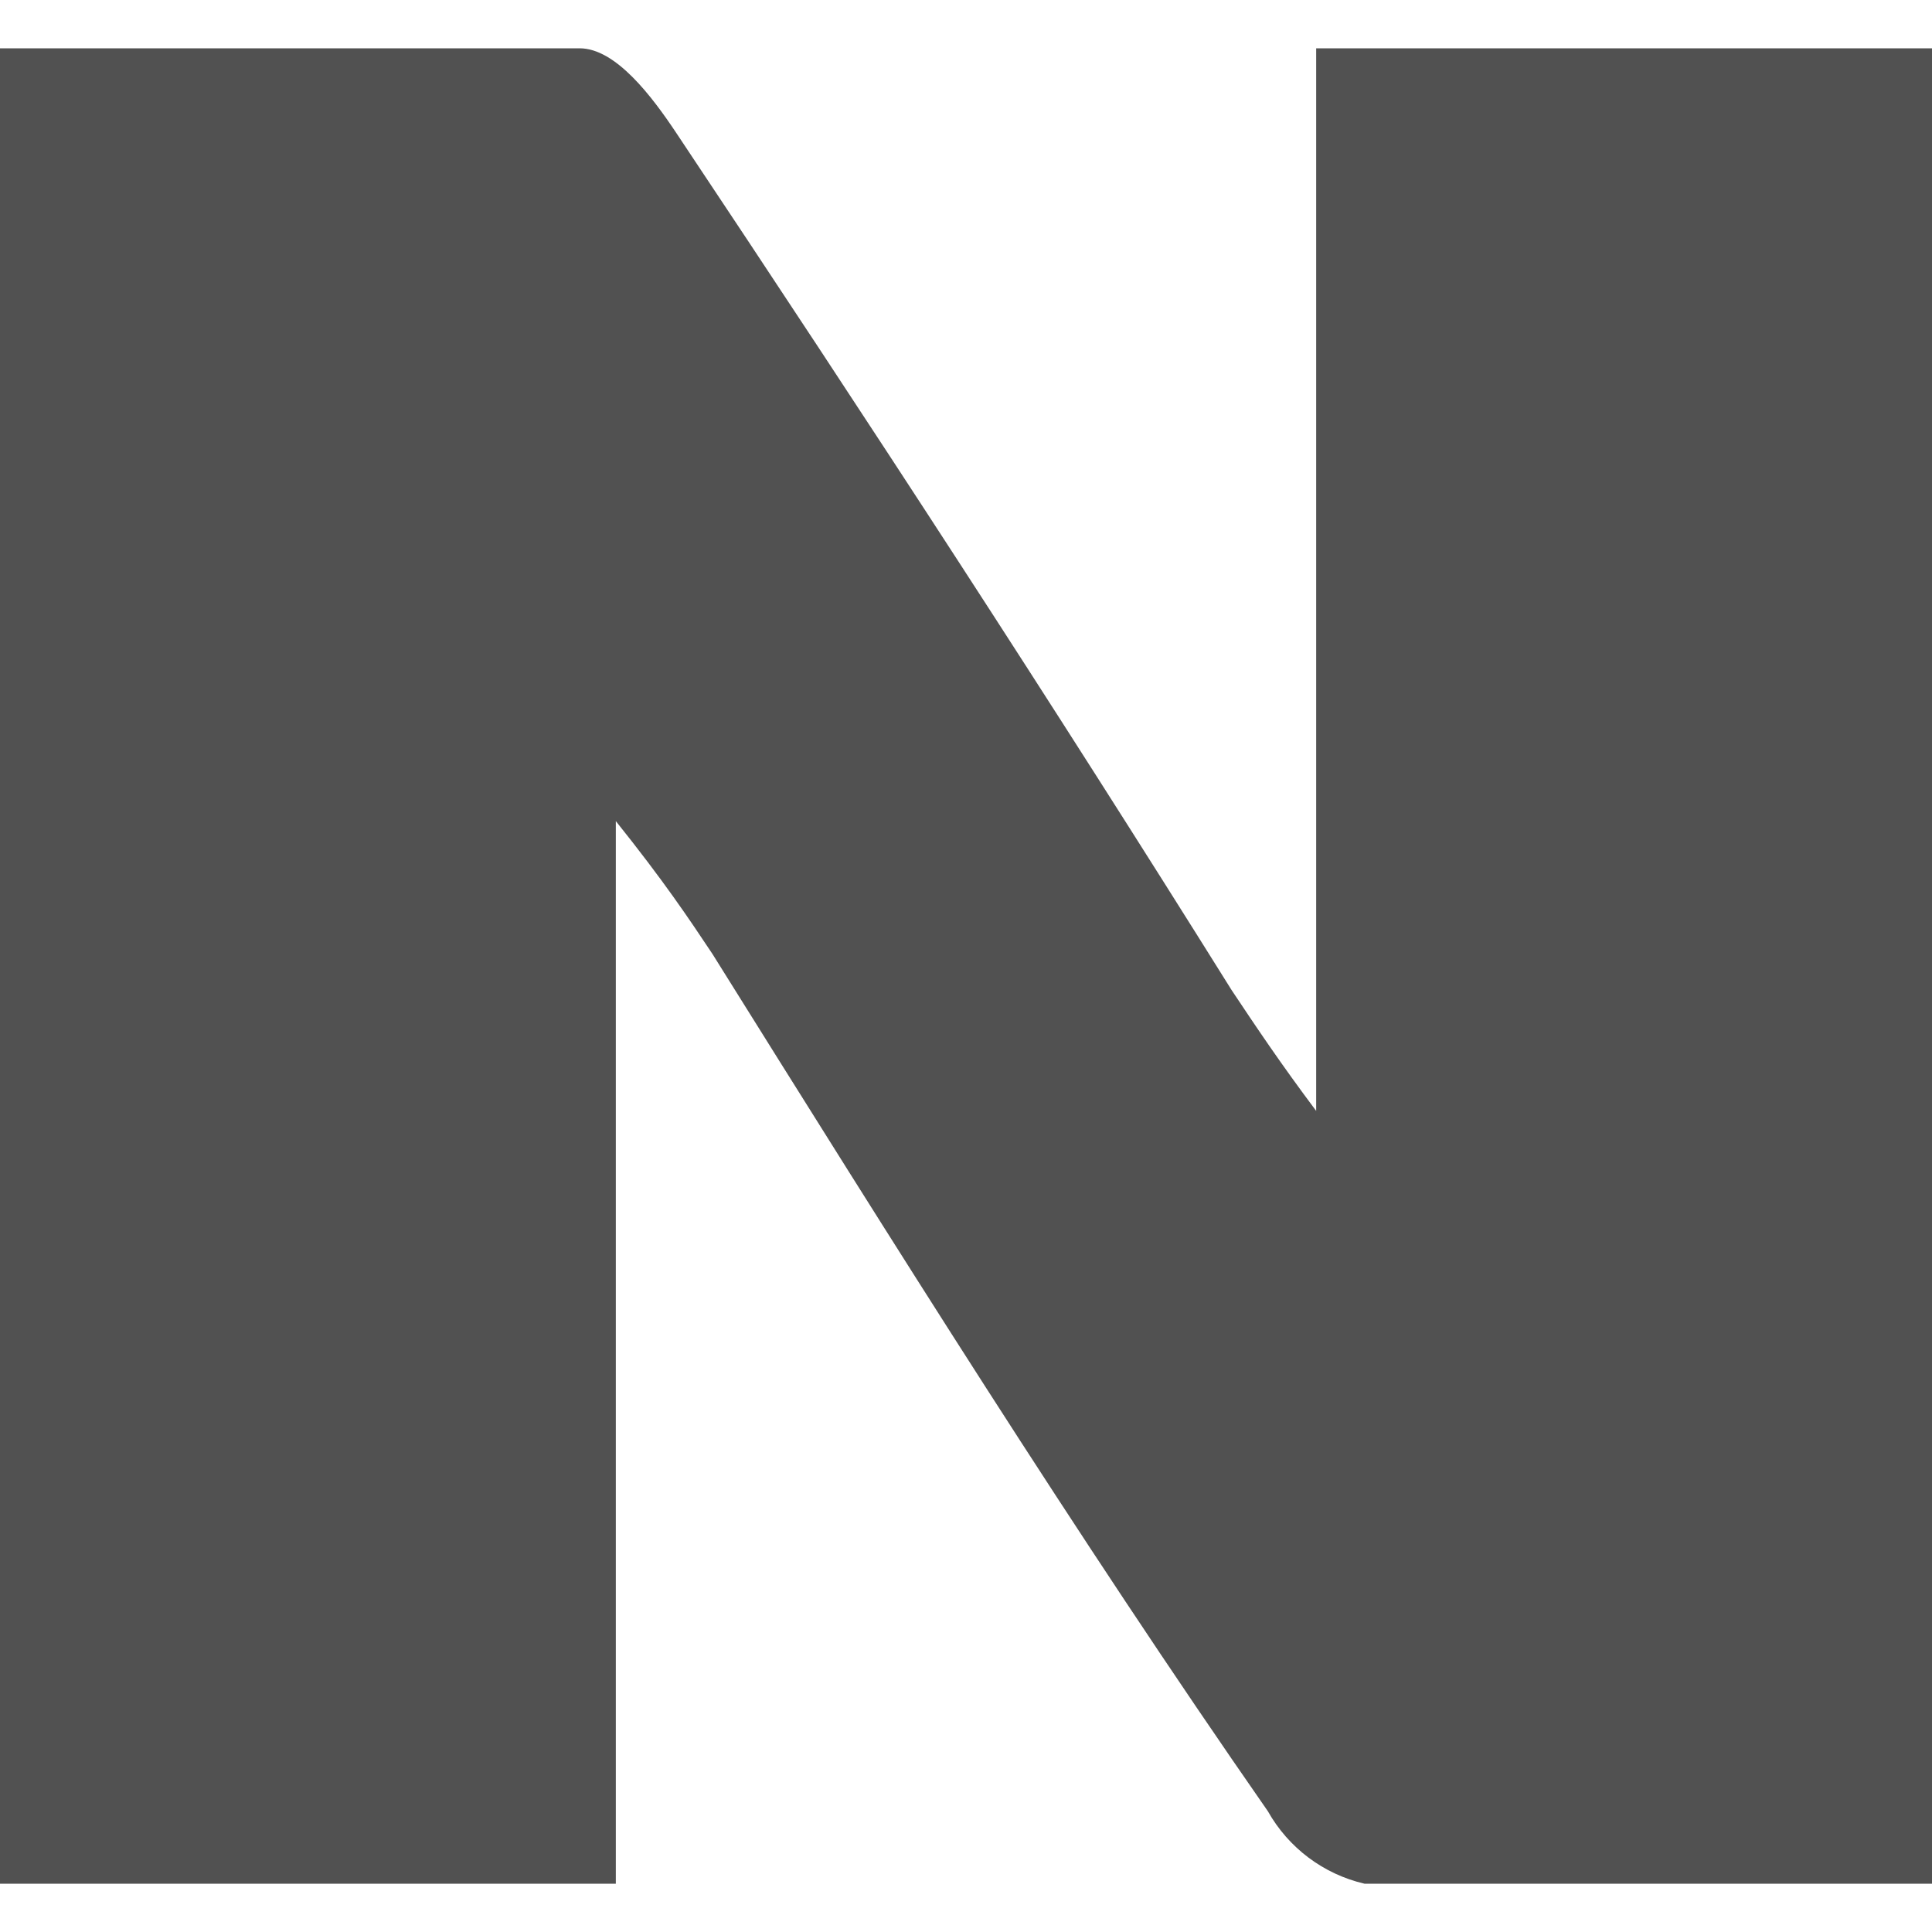
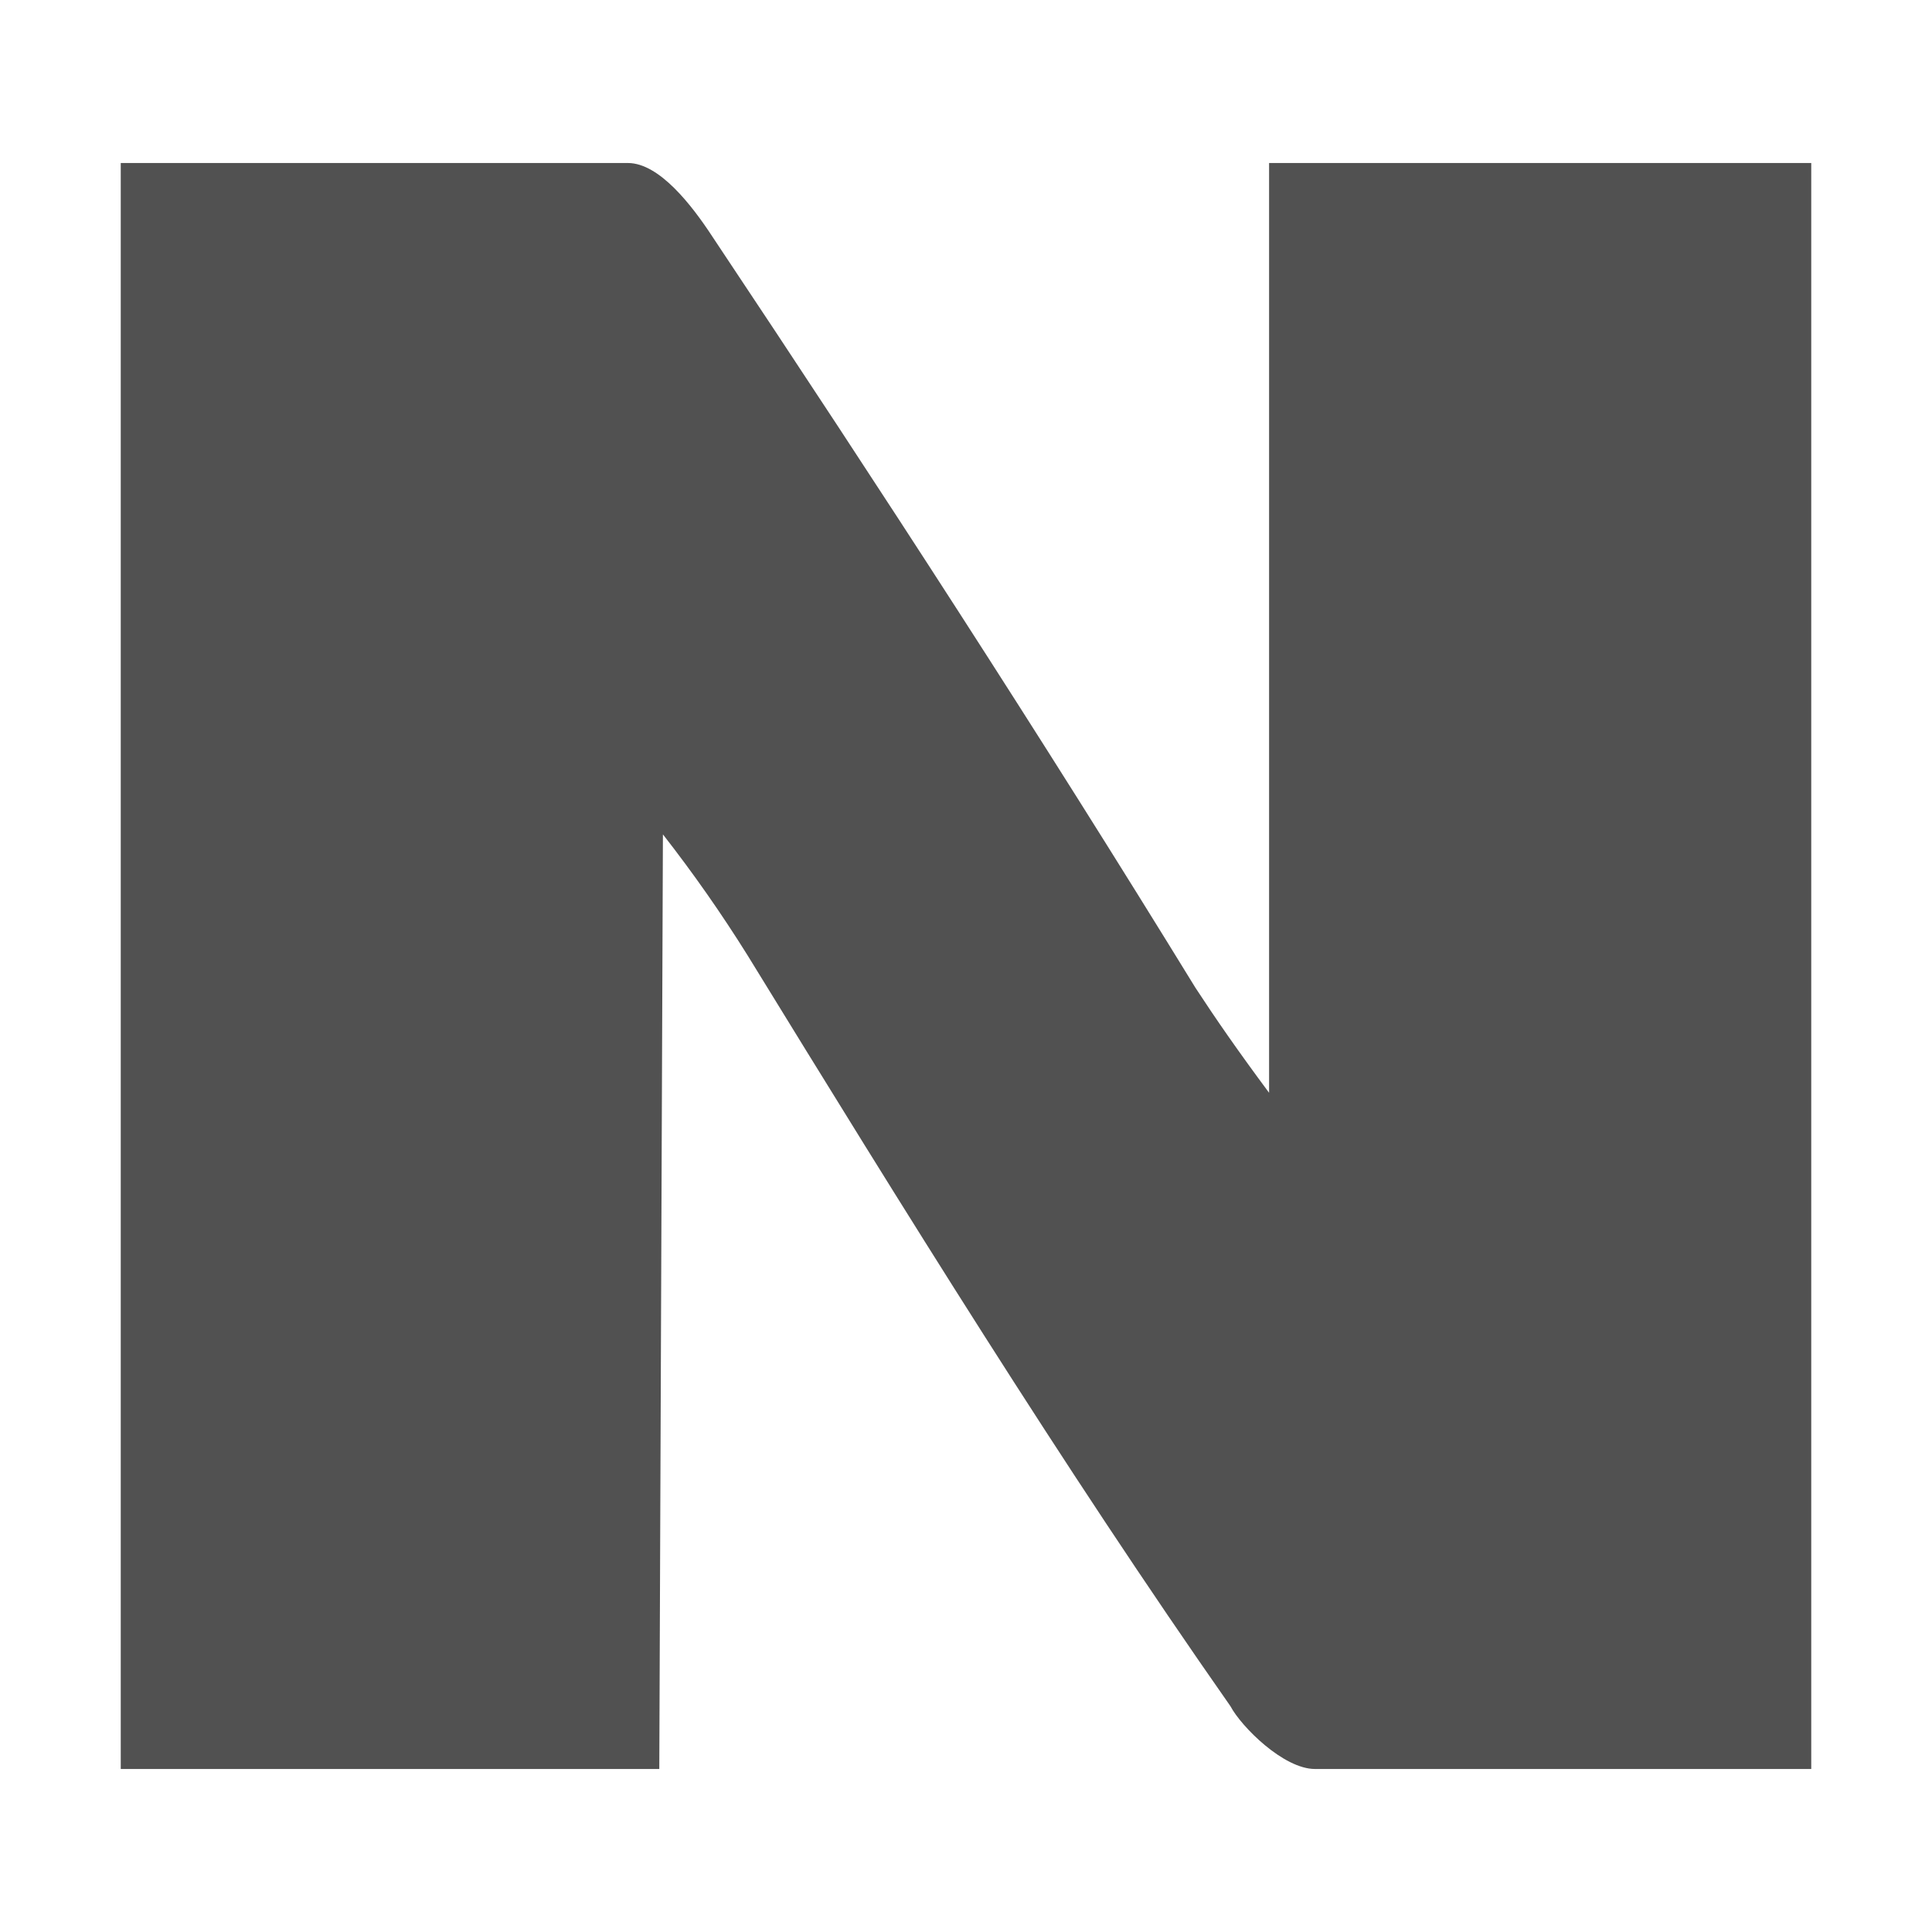
<svg xmlns="http://www.w3.org/2000/svg" id="Layer_1" data-name="Layer 1" viewBox="0 0 16 16">
  <defs>
    <style>.cls-1{fill:#515151;}</style>
  </defs>
-   <path class="cls-1" d="M5.1,15.6H0V.4H4.8c.3,0,.6.4.8.7,1.6,2.4,3.1,4.7,4.6,7.1.2.3.4.6.7,1V.4H16V15.6H11.3a1.24,1.24,0,0,1-.8-.6c-1.6-2.3-3.1-4.7-4.6-7.1-.2-.3-.4-.6-.8-1.1Z" />
+   <path class="cls-1" d="M5.46,14.65H1V1.35H5.2c.26,0,.53.35.7.61,1.4,2.1,2.71,4.12,4,6.22.17.26.35.52.61.87V1.35H15v13.3H10.89c-.26,0-.61-.35-.7-.52-1.4-2-2.71-4.12-4-6.22a11.65,11.65,0,0,0-.7-1Z" />
</svg>
